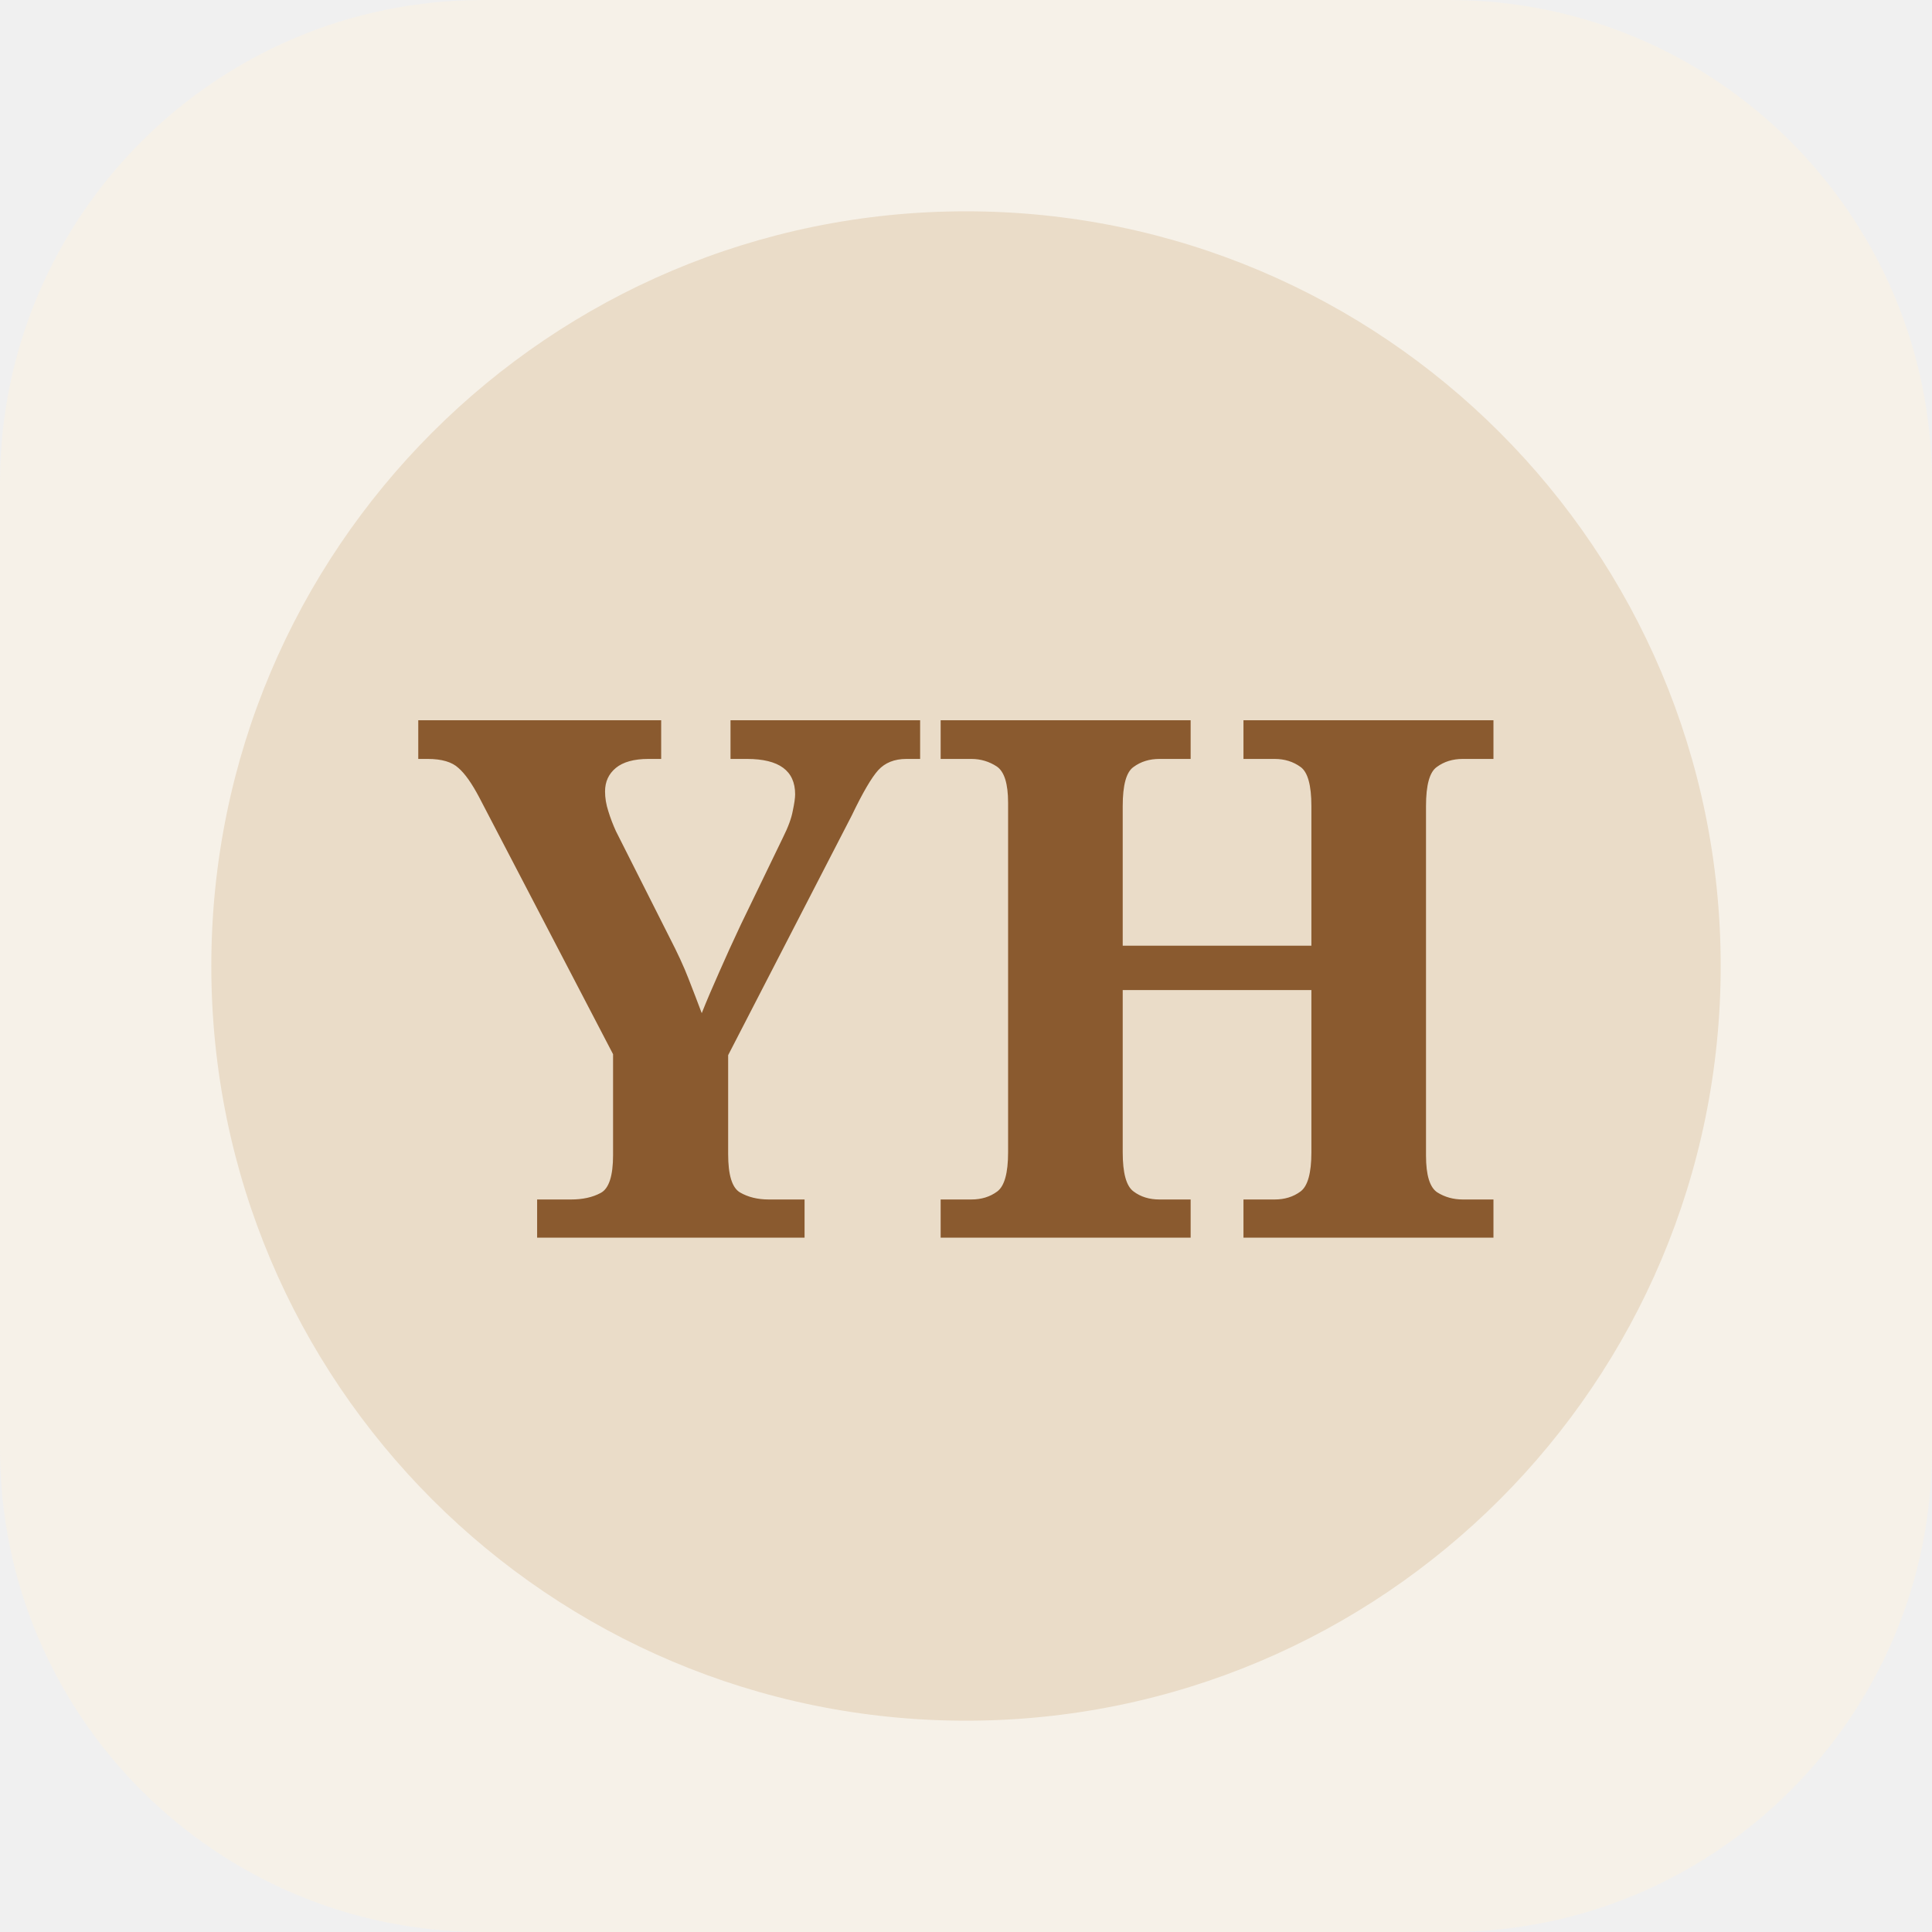
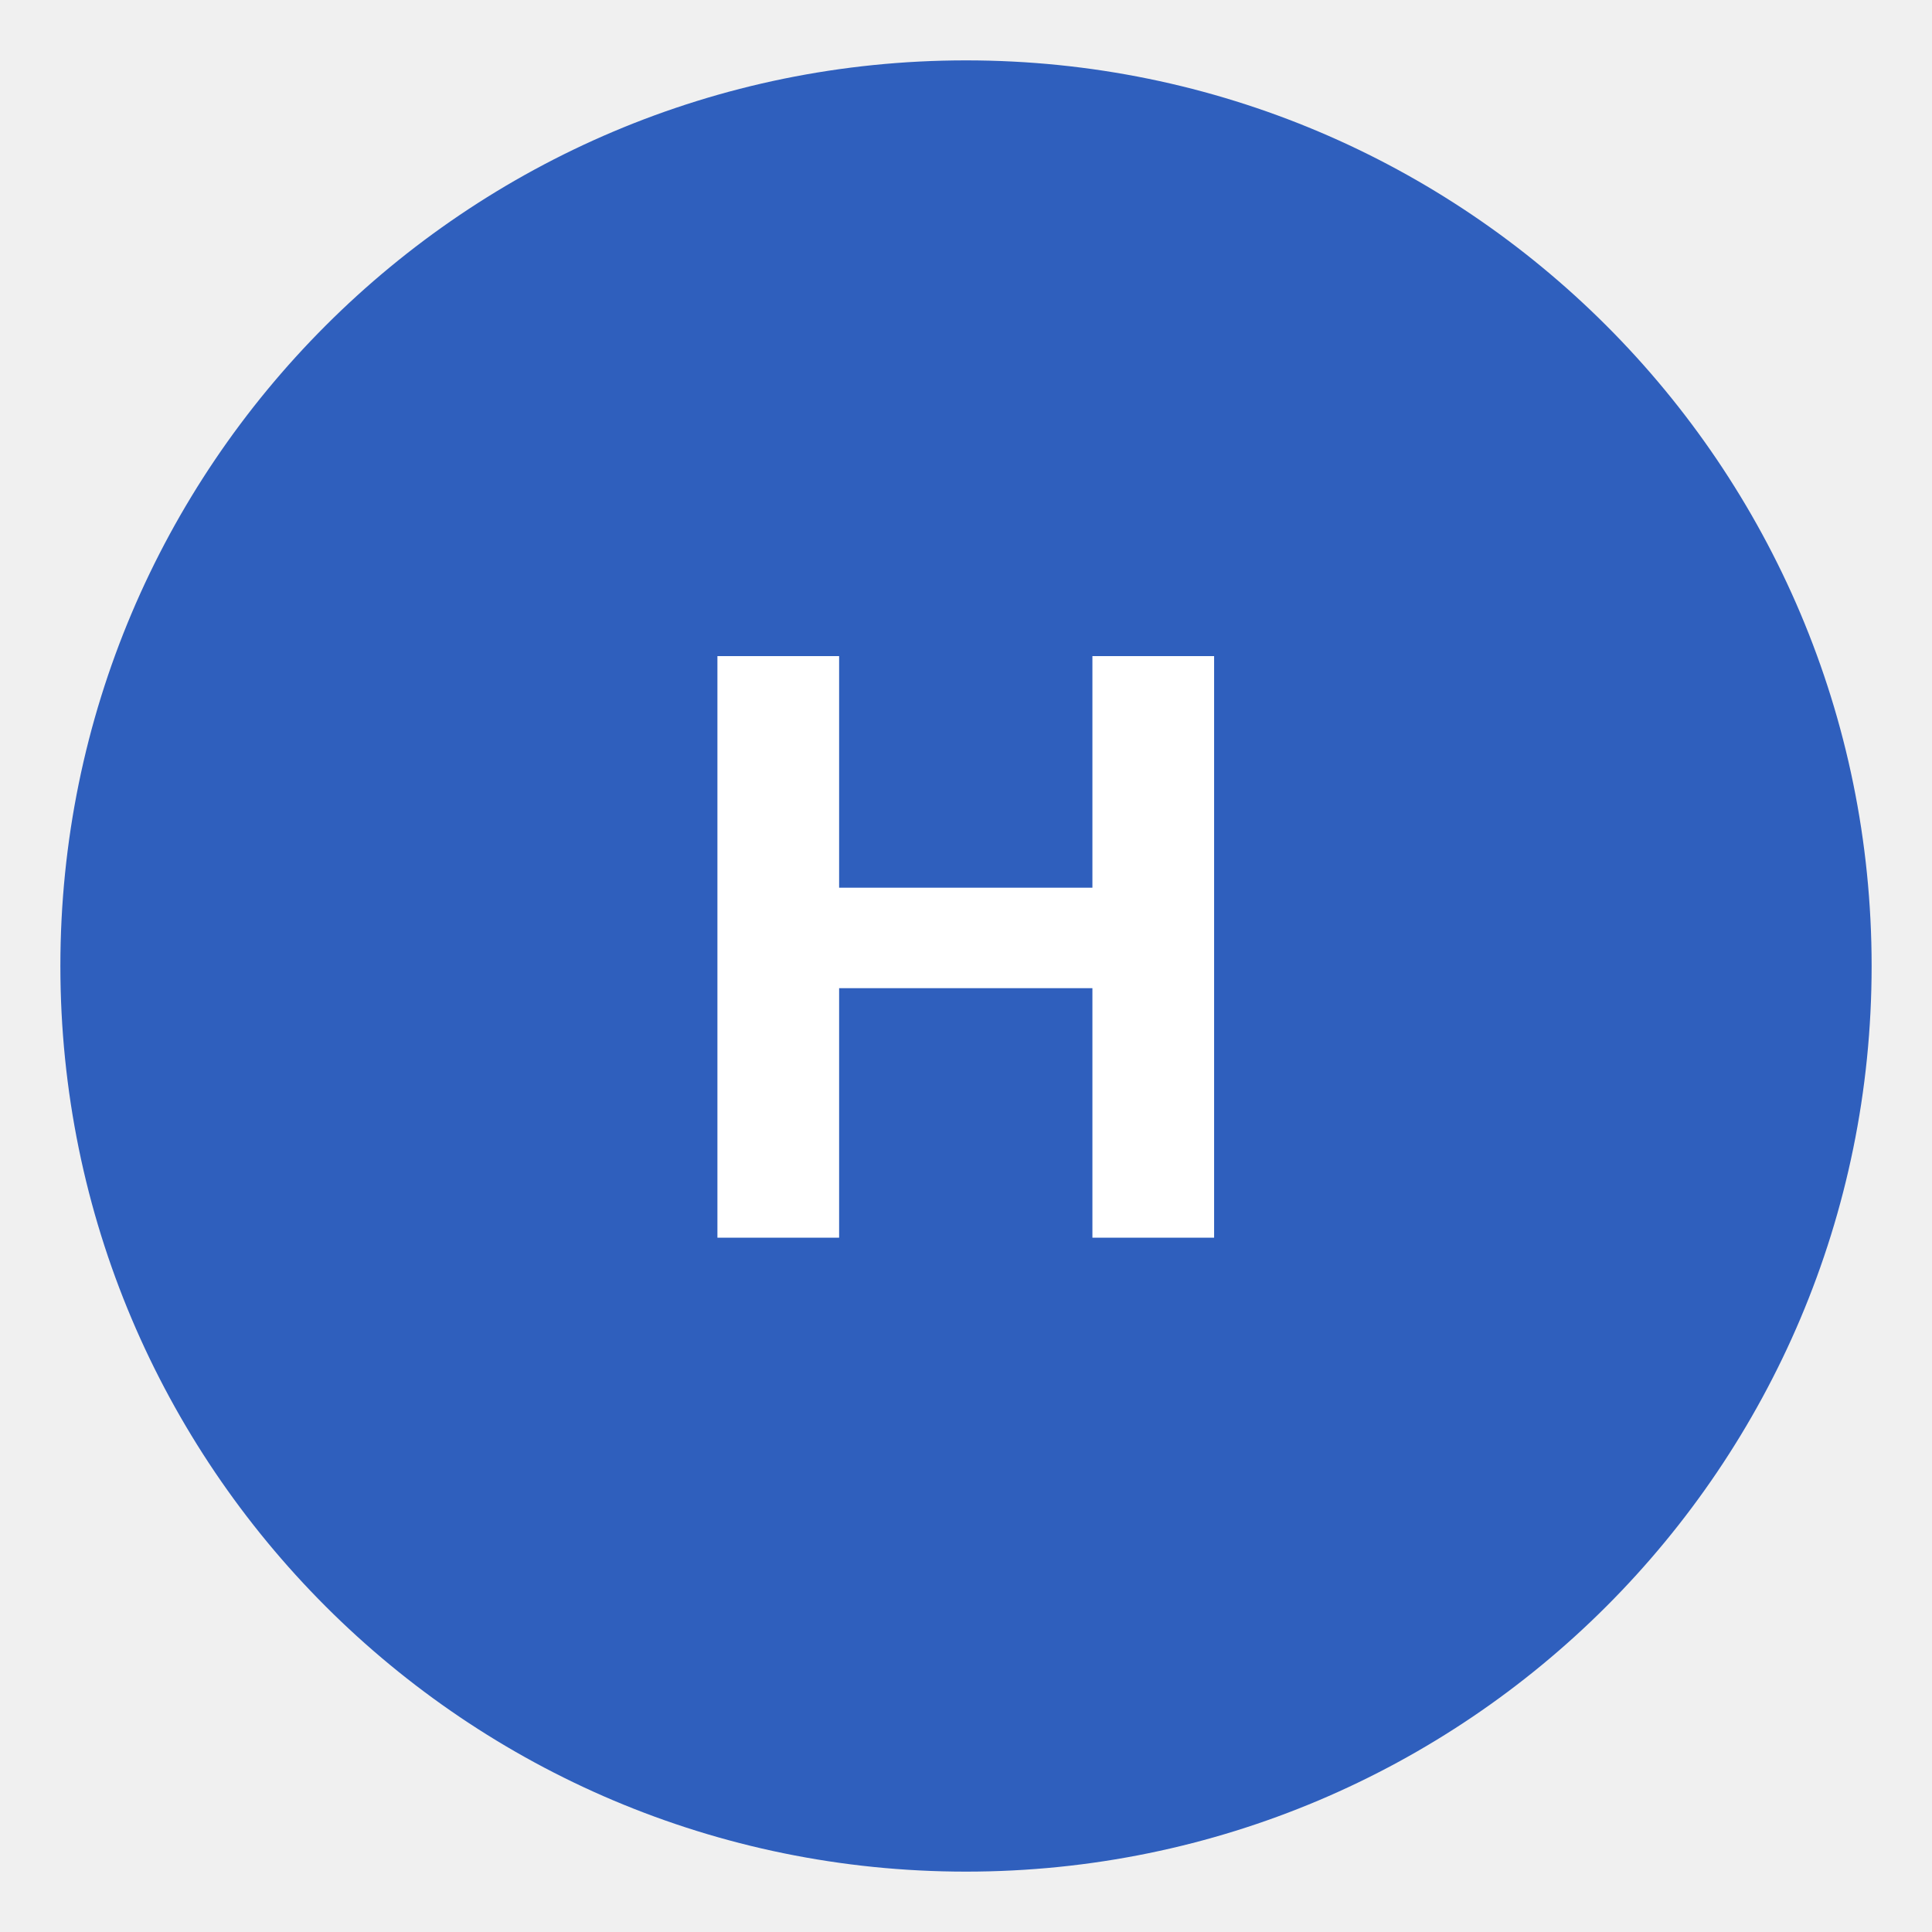
<svg xmlns="http://www.w3.org/2000/svg" viewBox="0 0 64 64">
-   <rect width="64" height="64" rx="16" fill="#f6f1e8" />
-   <circle cx="32" cy="32" r="25" fill="#eadcc8" />
-   <text x="32" y="41" text-anchor="middle" font-family="Georgia, serif" font-size="24" font-weight="700" fill="#8a5a2f">YH</text>
+   <circle cx="32" cy="32" r="30" fill="#2f5fbd" />
+   <text x="32" y="41" text-anchor="middle" font-family="Arial, 'Microsoft YaHei', sans-serif" font-size="28" font-weight="700" fill="#ffffff">H</text>
</svg>
